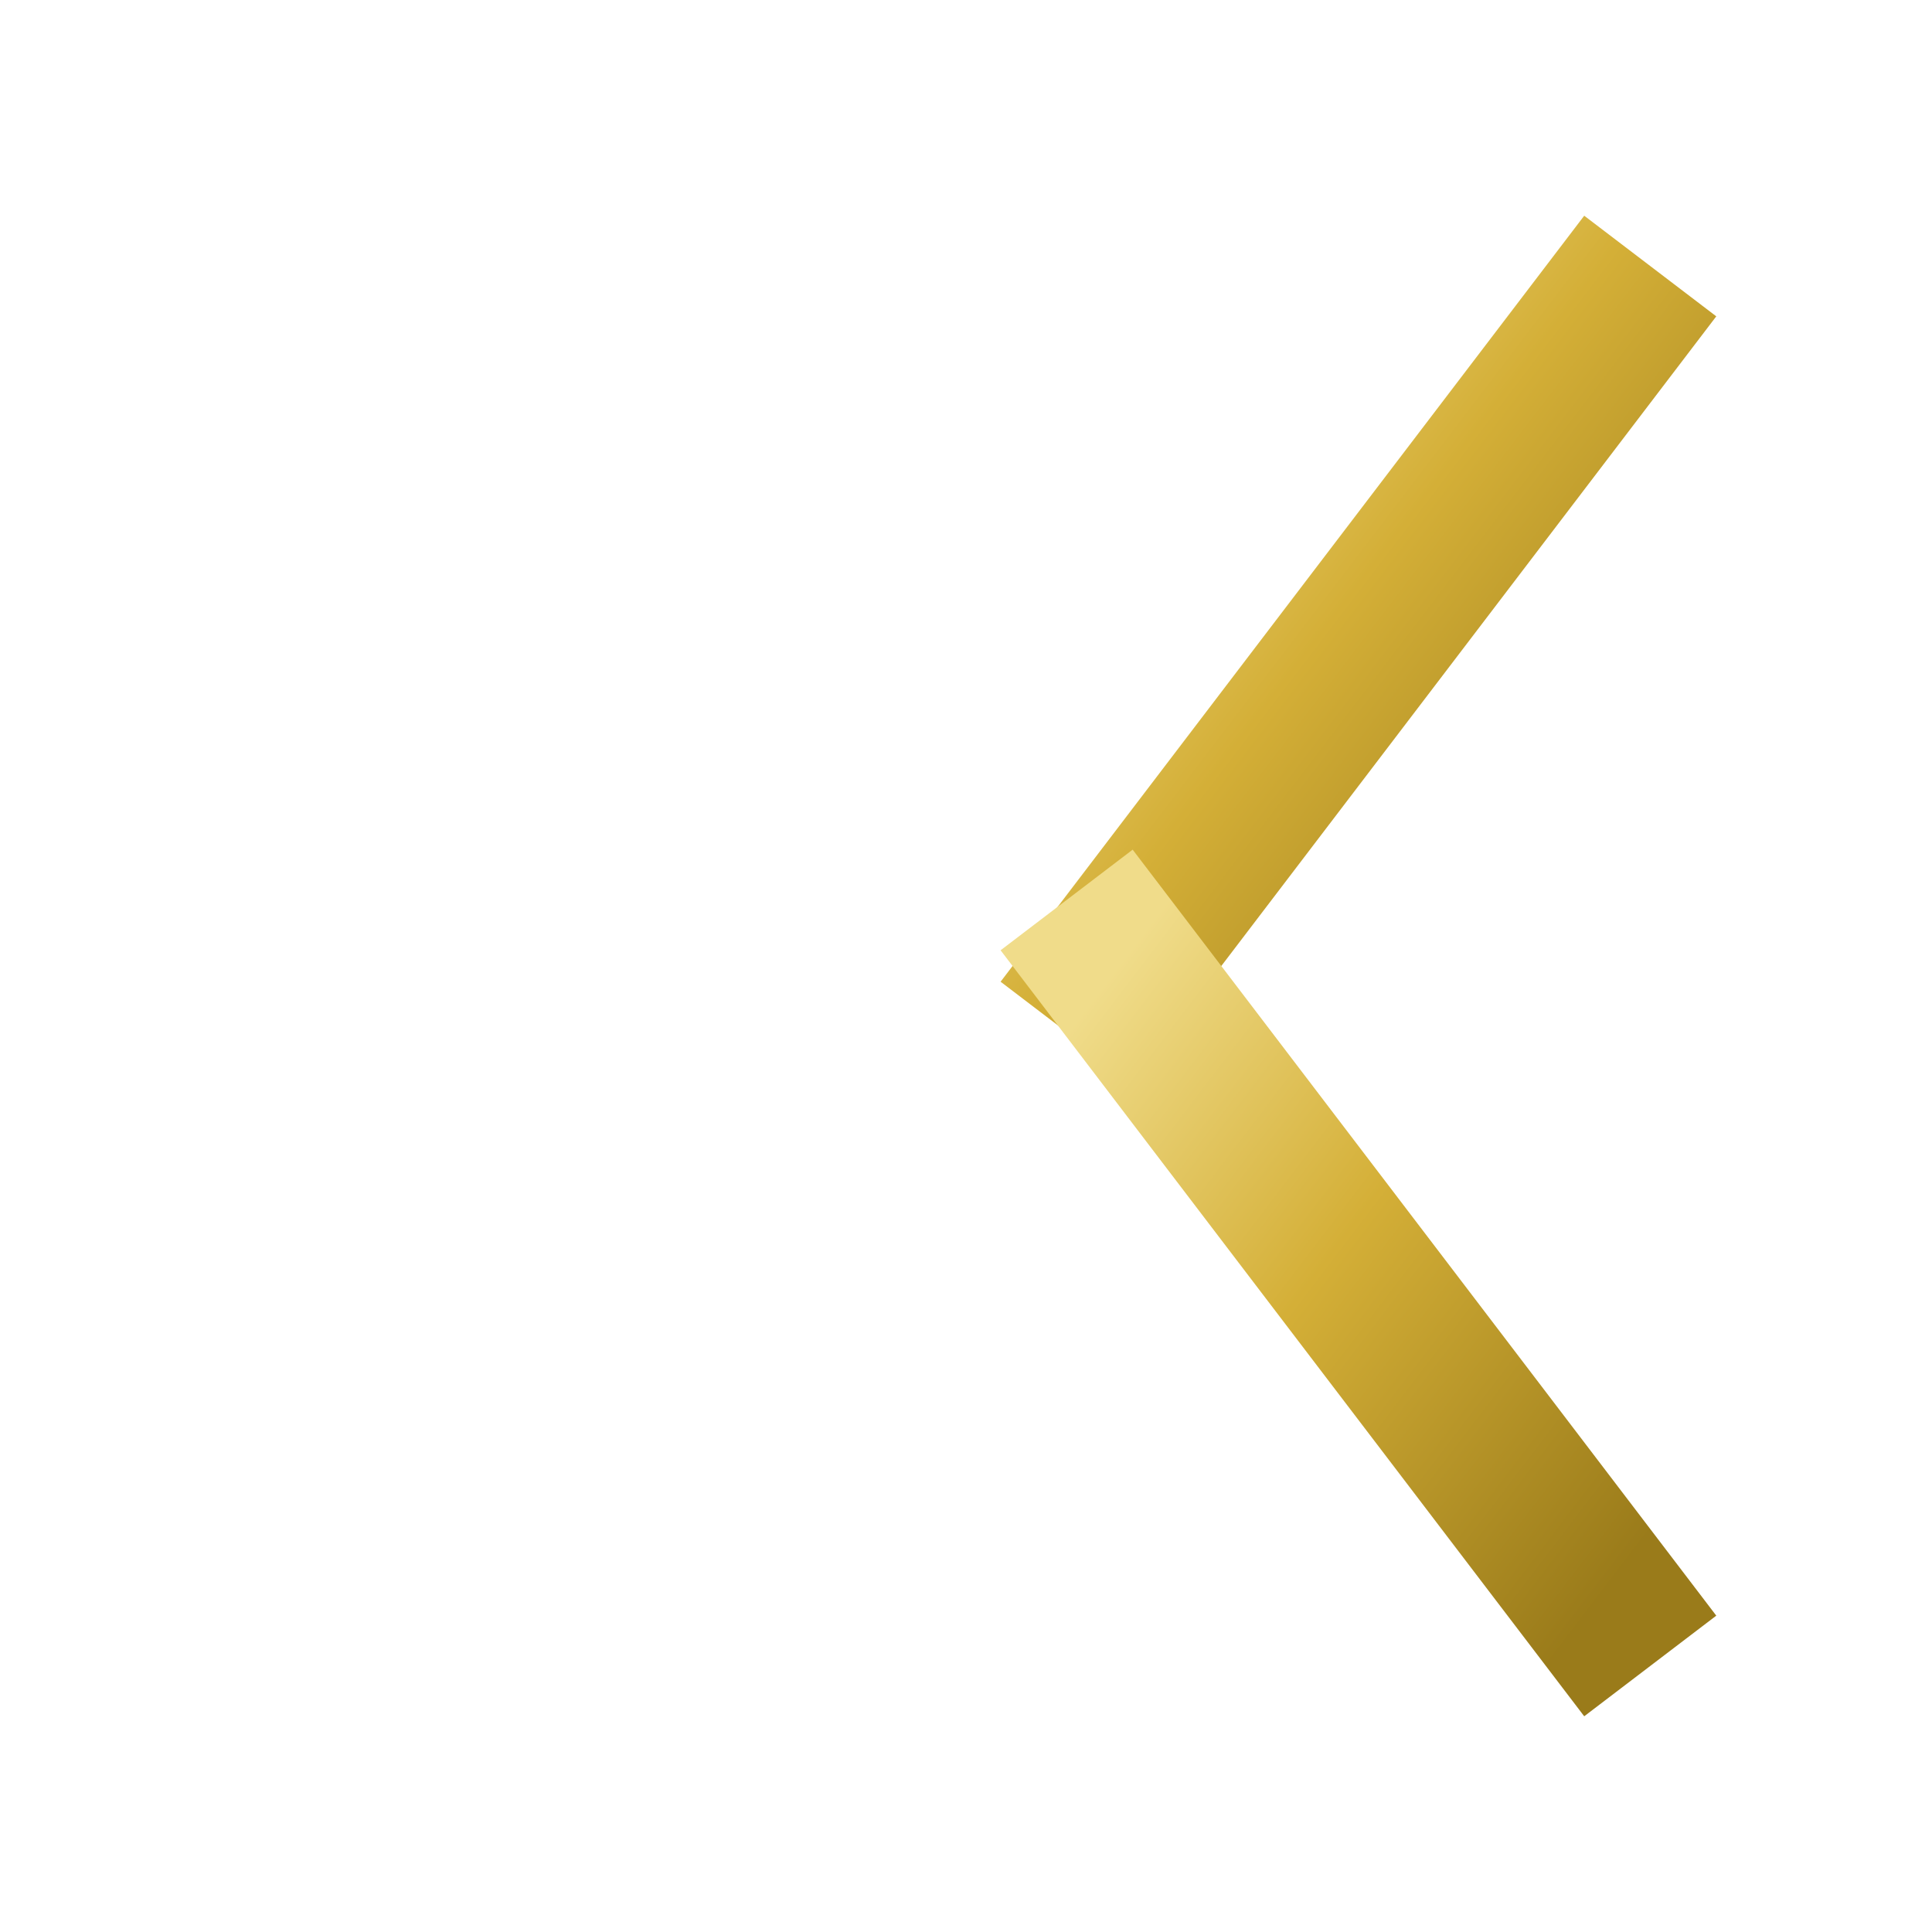
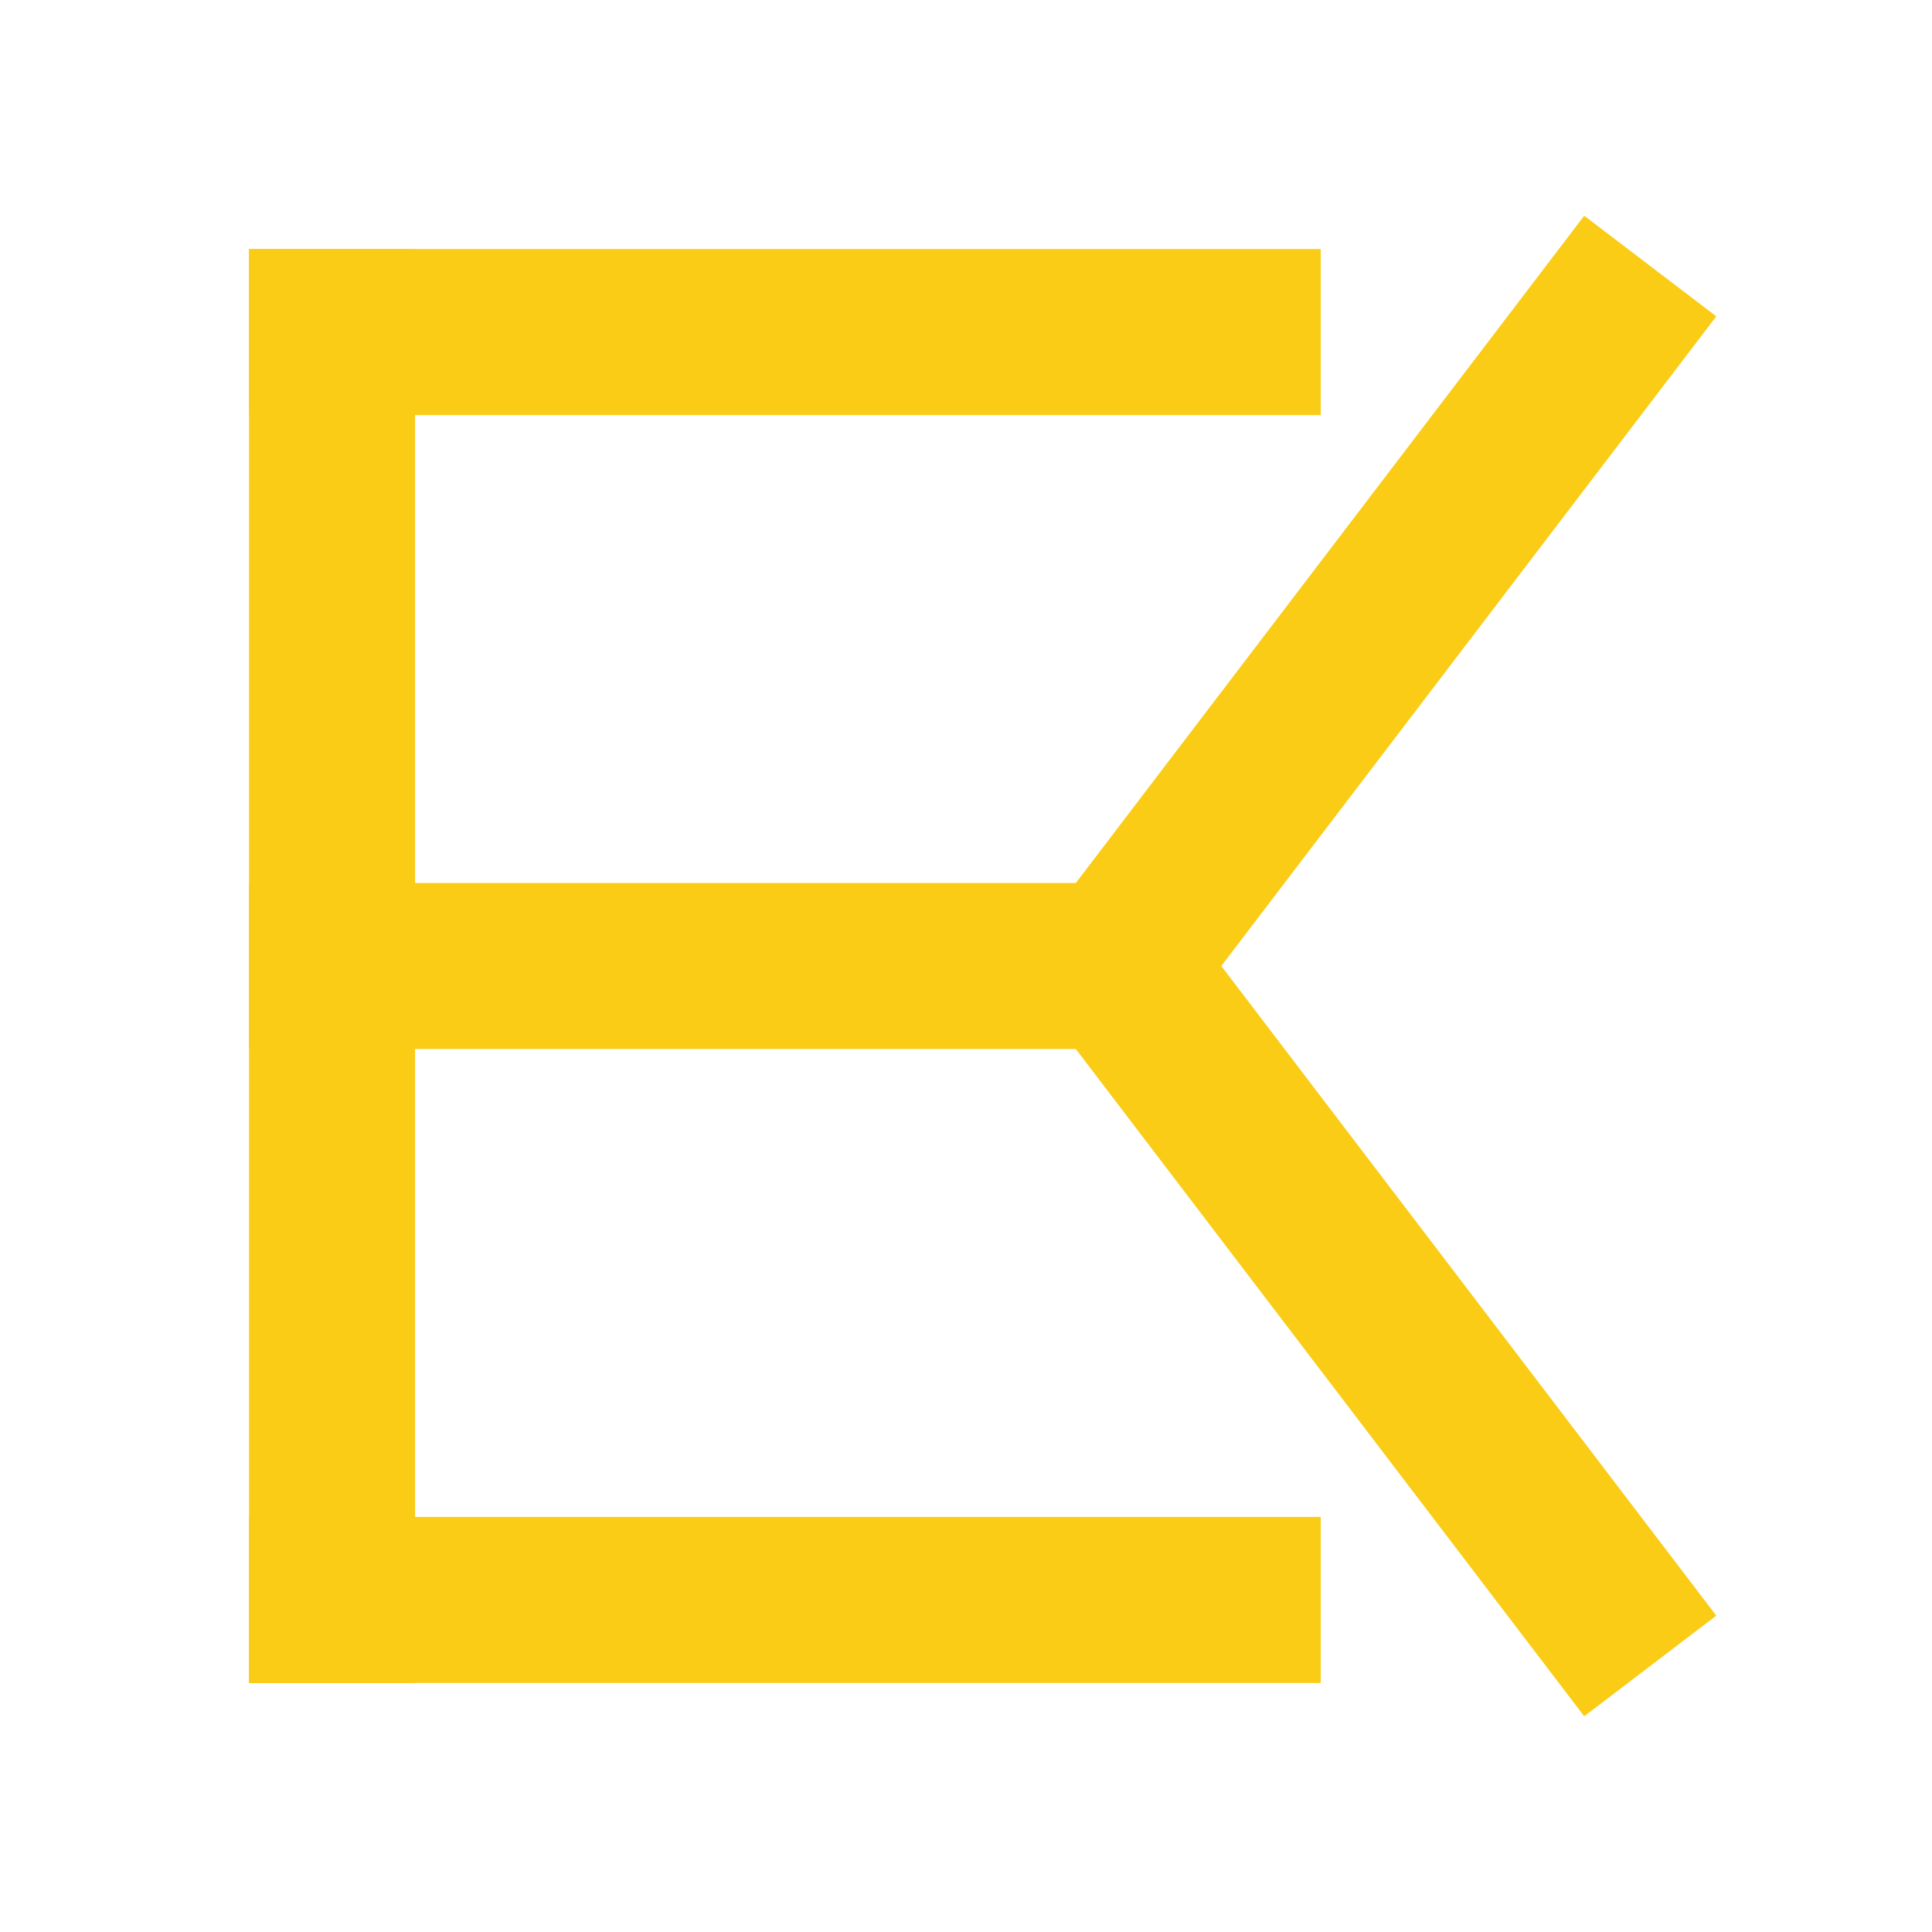
<svg xmlns="http://www.w3.org/2000/svg" viewBox="0 0 64 64" fill="none">
-   <defs>
-     <linearGradient id="gold" x1="0%" y1="0%" x2="100%" y2="100%">
-       <stop offset="0%" stop-color="#F0DC8A" />
-       <stop offset="45%" stop-color="#D4AF37" />
-       <stop offset="100%" stop-color="#9A7B1A" />
-     </linearGradient>
-   </defs>
-   <g fill="none" stroke="url(#gold)" stroke-width="5.5" stroke-linecap="square" stroke-linejoin="miter">
+   <g fill="none" stroke="#FACC15" stroke-width="5.5" stroke-linecap="square" stroke-linejoin="miter">
    <path d="M11 11 H41" />
    <path d="M11 11 V53" />
    <path d="M11 32 H37" />
    <path d="M11 53 H41" />
    <path d="M37 32 L53 11" />
    <path d="M37 32 L53 53" />
  </g>
</svg>
